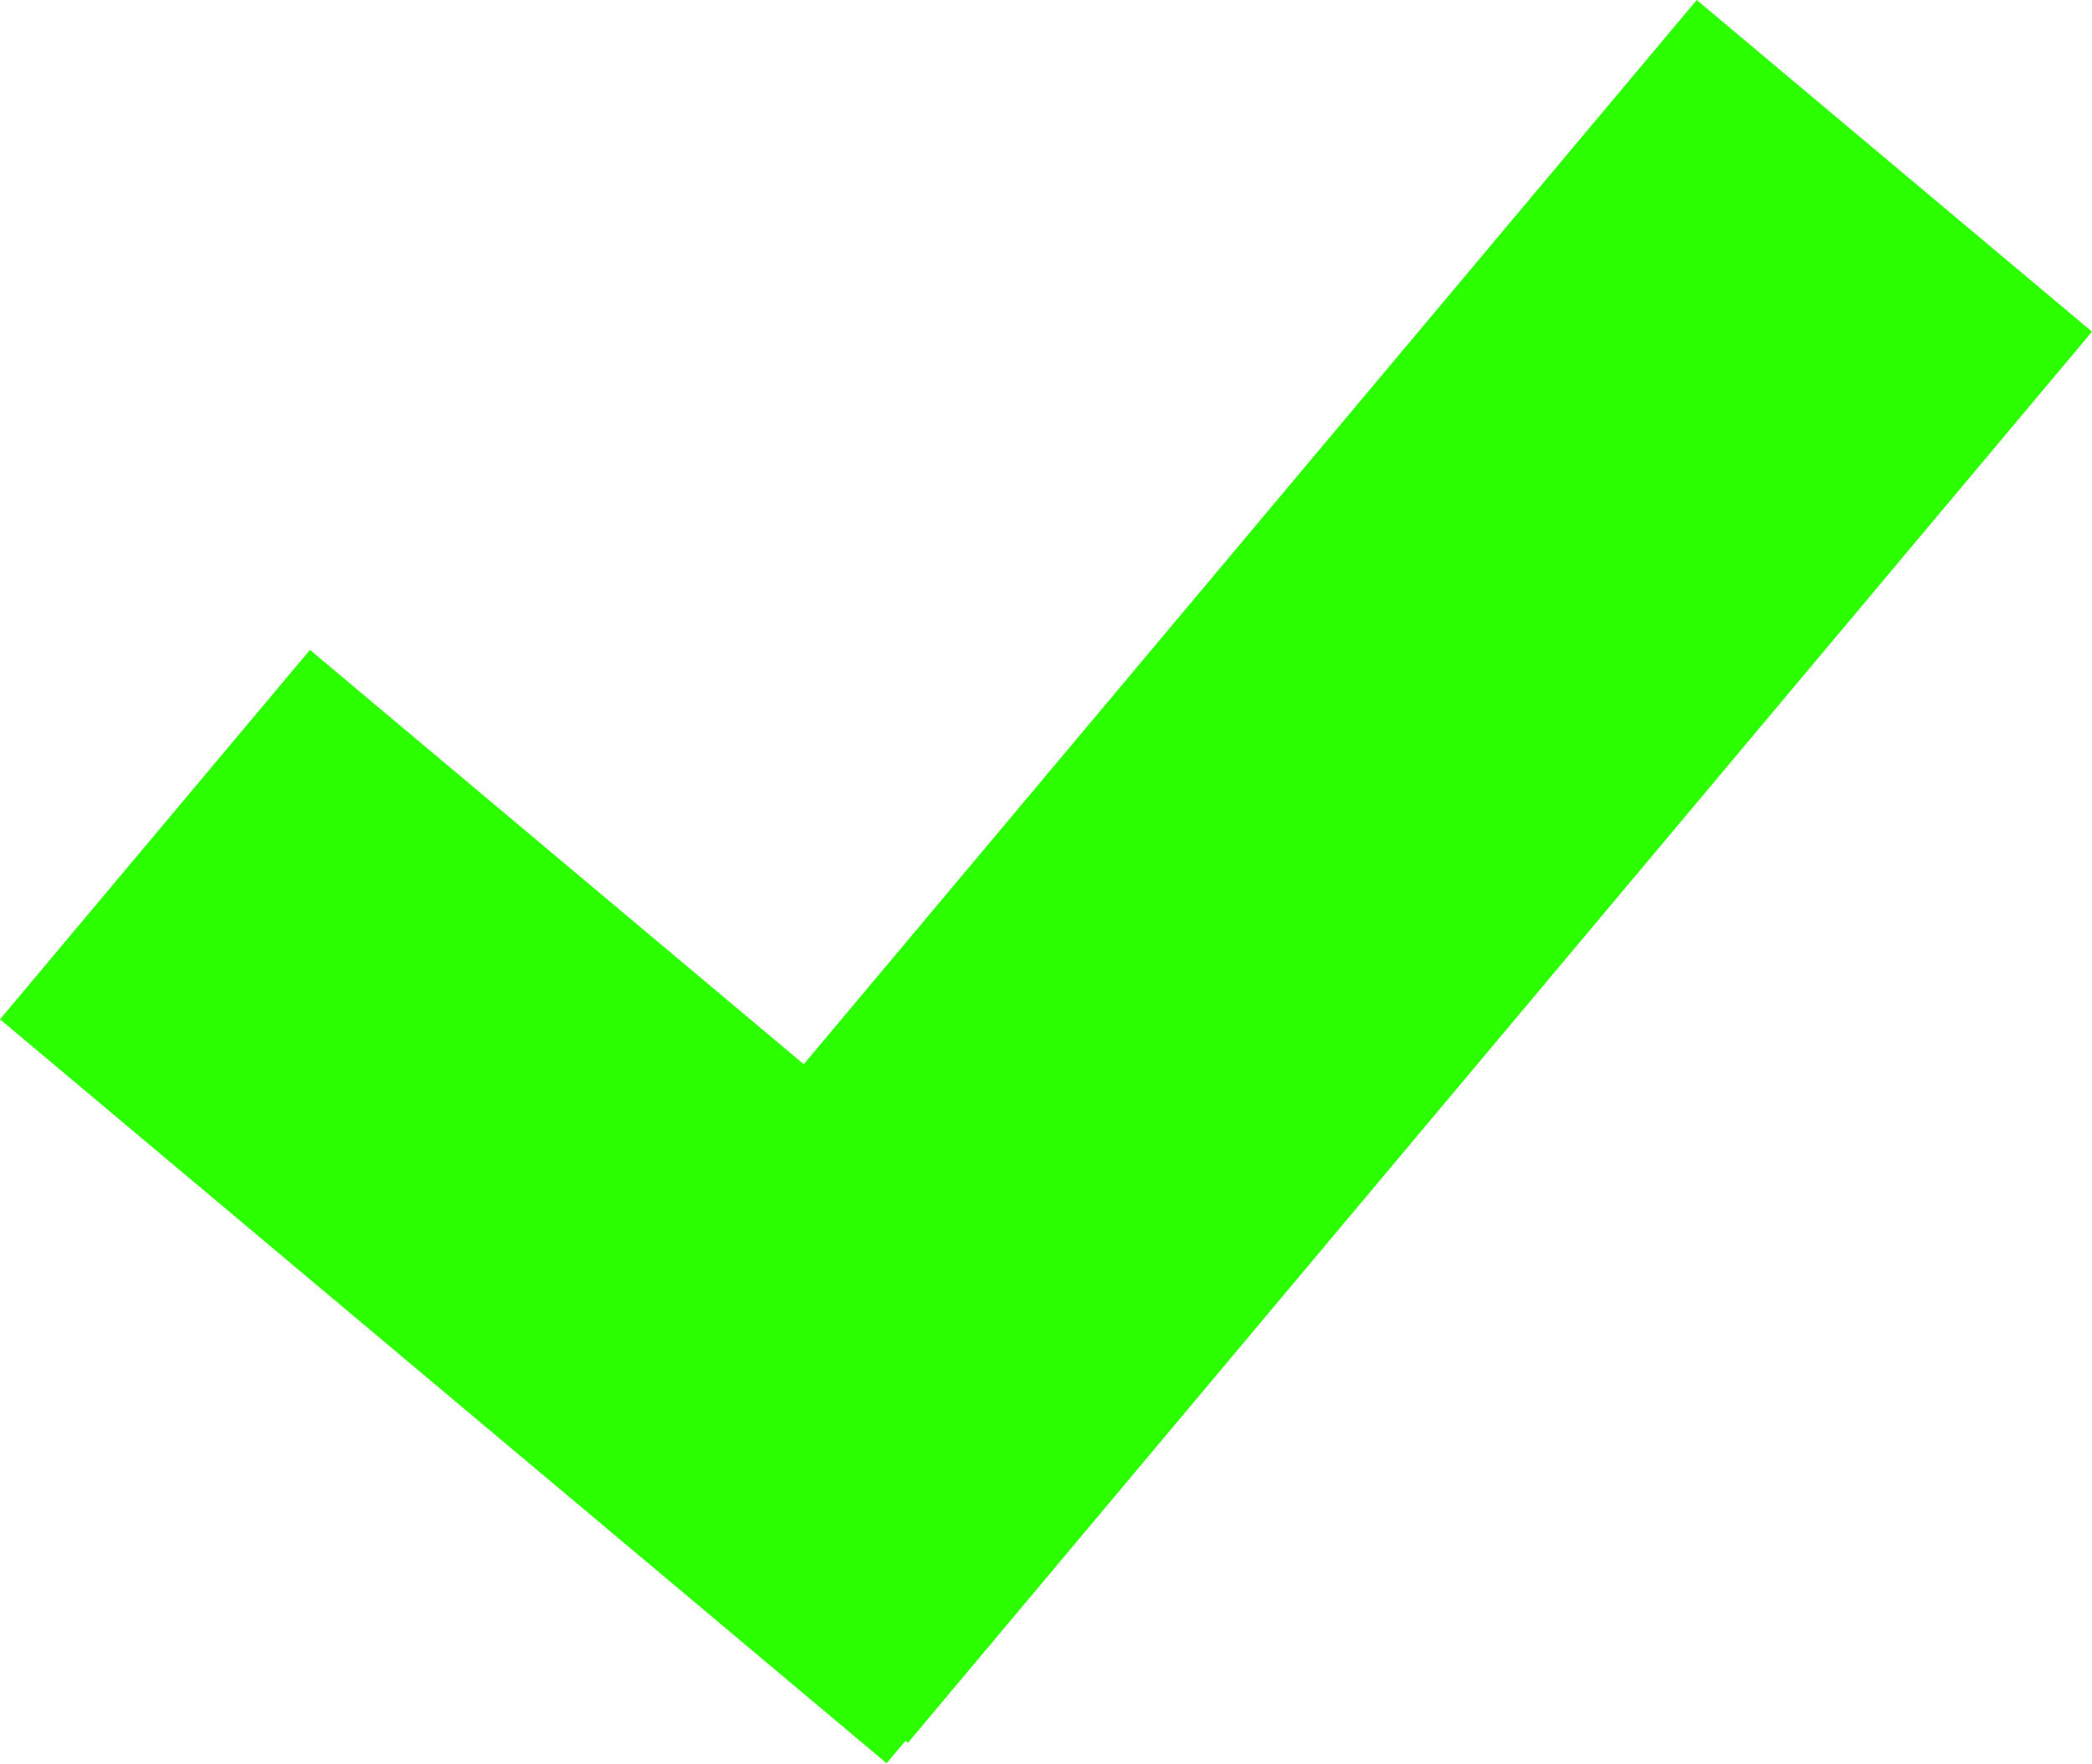
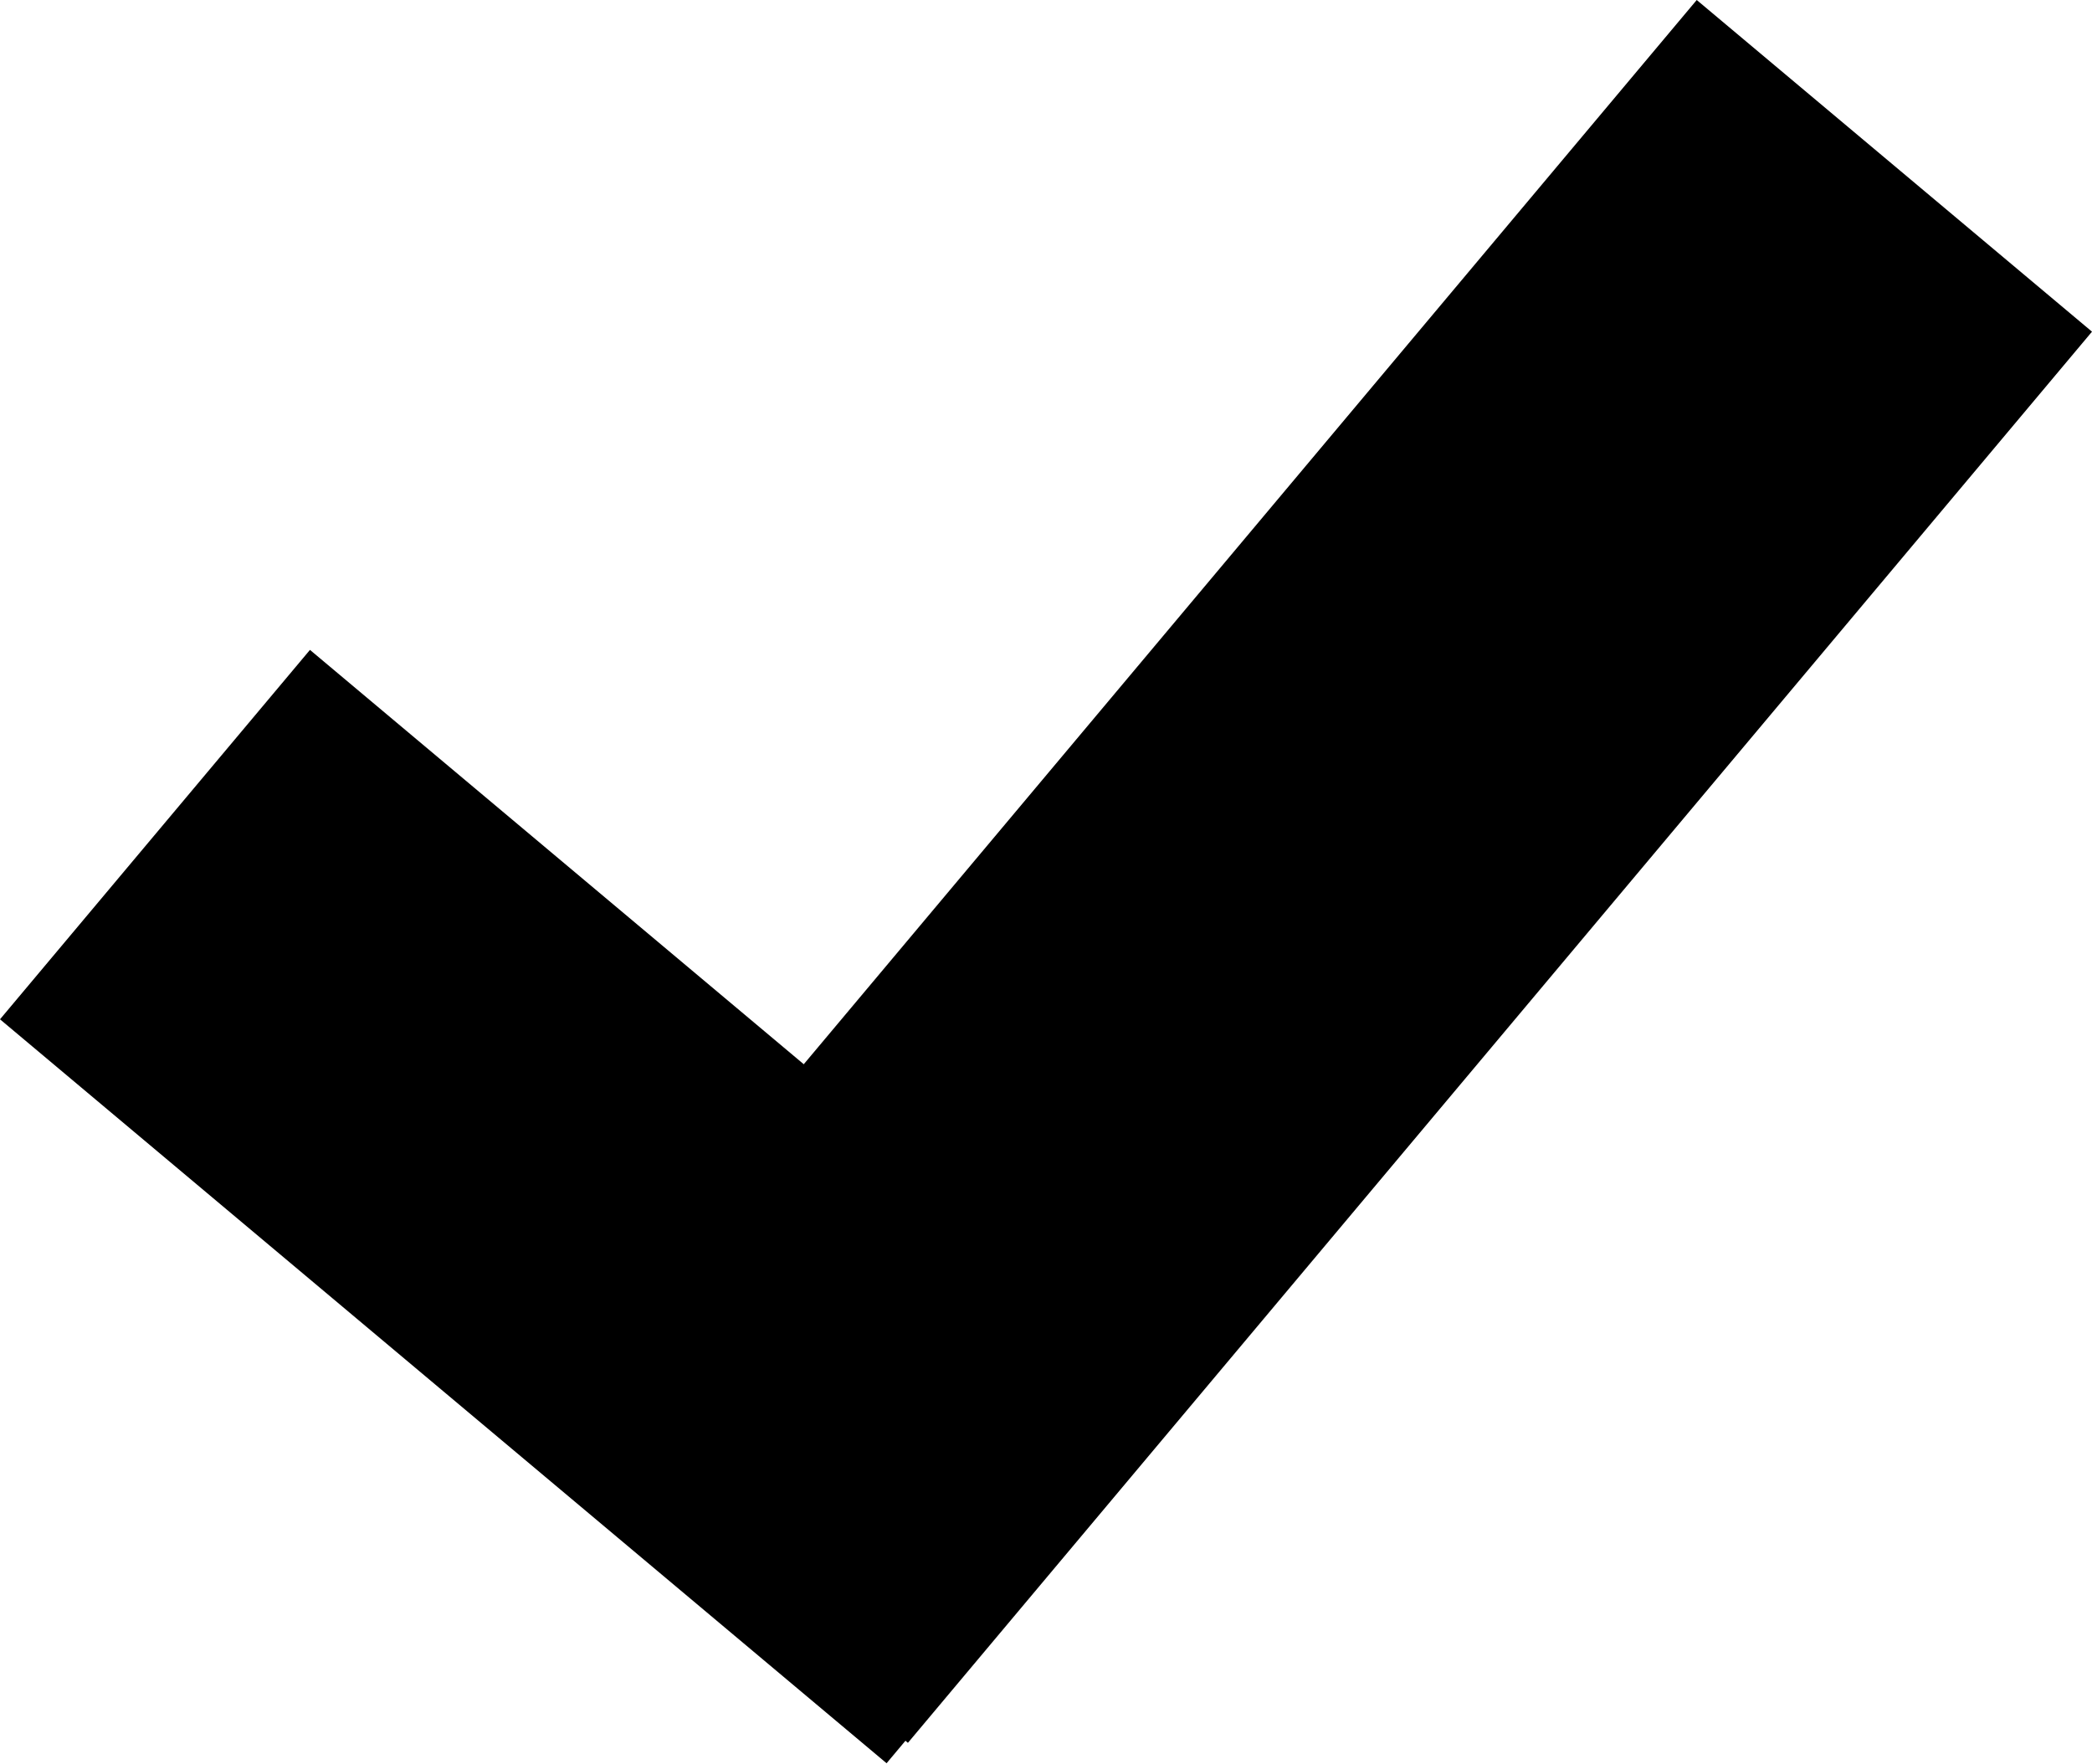
- <svg xmlns="http://www.w3.org/2000/svg" viewBox="218.983 156.303 433.821 365.64">
-   <g transform="matrix(1, 0, 0, 1, 209.0481, 135.5061)">
-     <path transform="rotate(40 134 271)" stroke-width="0" id="path-5" d="m14,221l240,0l0,100l-240,0l0,-100z" opacity="undefined" stroke="#000" style="fill: rgb(43, 255, 0);" />
-     <rect transform="rotate(-50 280 201.5)" stroke-width="0" opacity="undefined" id="rect-1" height="107" width="382" y="148" x="89" stroke="#000" style="fill: rgb(43, 255, 0);" />
+ <svg xmlns="http://www.w3.org/2000/svg" viewBox="218.983 156.303 433.821 365.64" version="1.1" id="svg1891" width="433.821" height="365.64">
+   <defs id="defs1895" />
+   <g transform="translate(209.0477,135.5066)" id="g1889">
+     <path transform="rotate(40,134,271)" stroke-width="0" id="path-5" d="M 14,221 H 254 V 321 H 14 Z" opacity="undefined" stroke="#000000" style="fill:#000000" />
+     <rect transform="rotate(-50,280,201.5)" stroke-width="0" opacity="undefined" id="rect-1" height="107" width="382" y="148" x="89" stroke="#000000" style="fill:#000000" />
  </g>
</svg>
